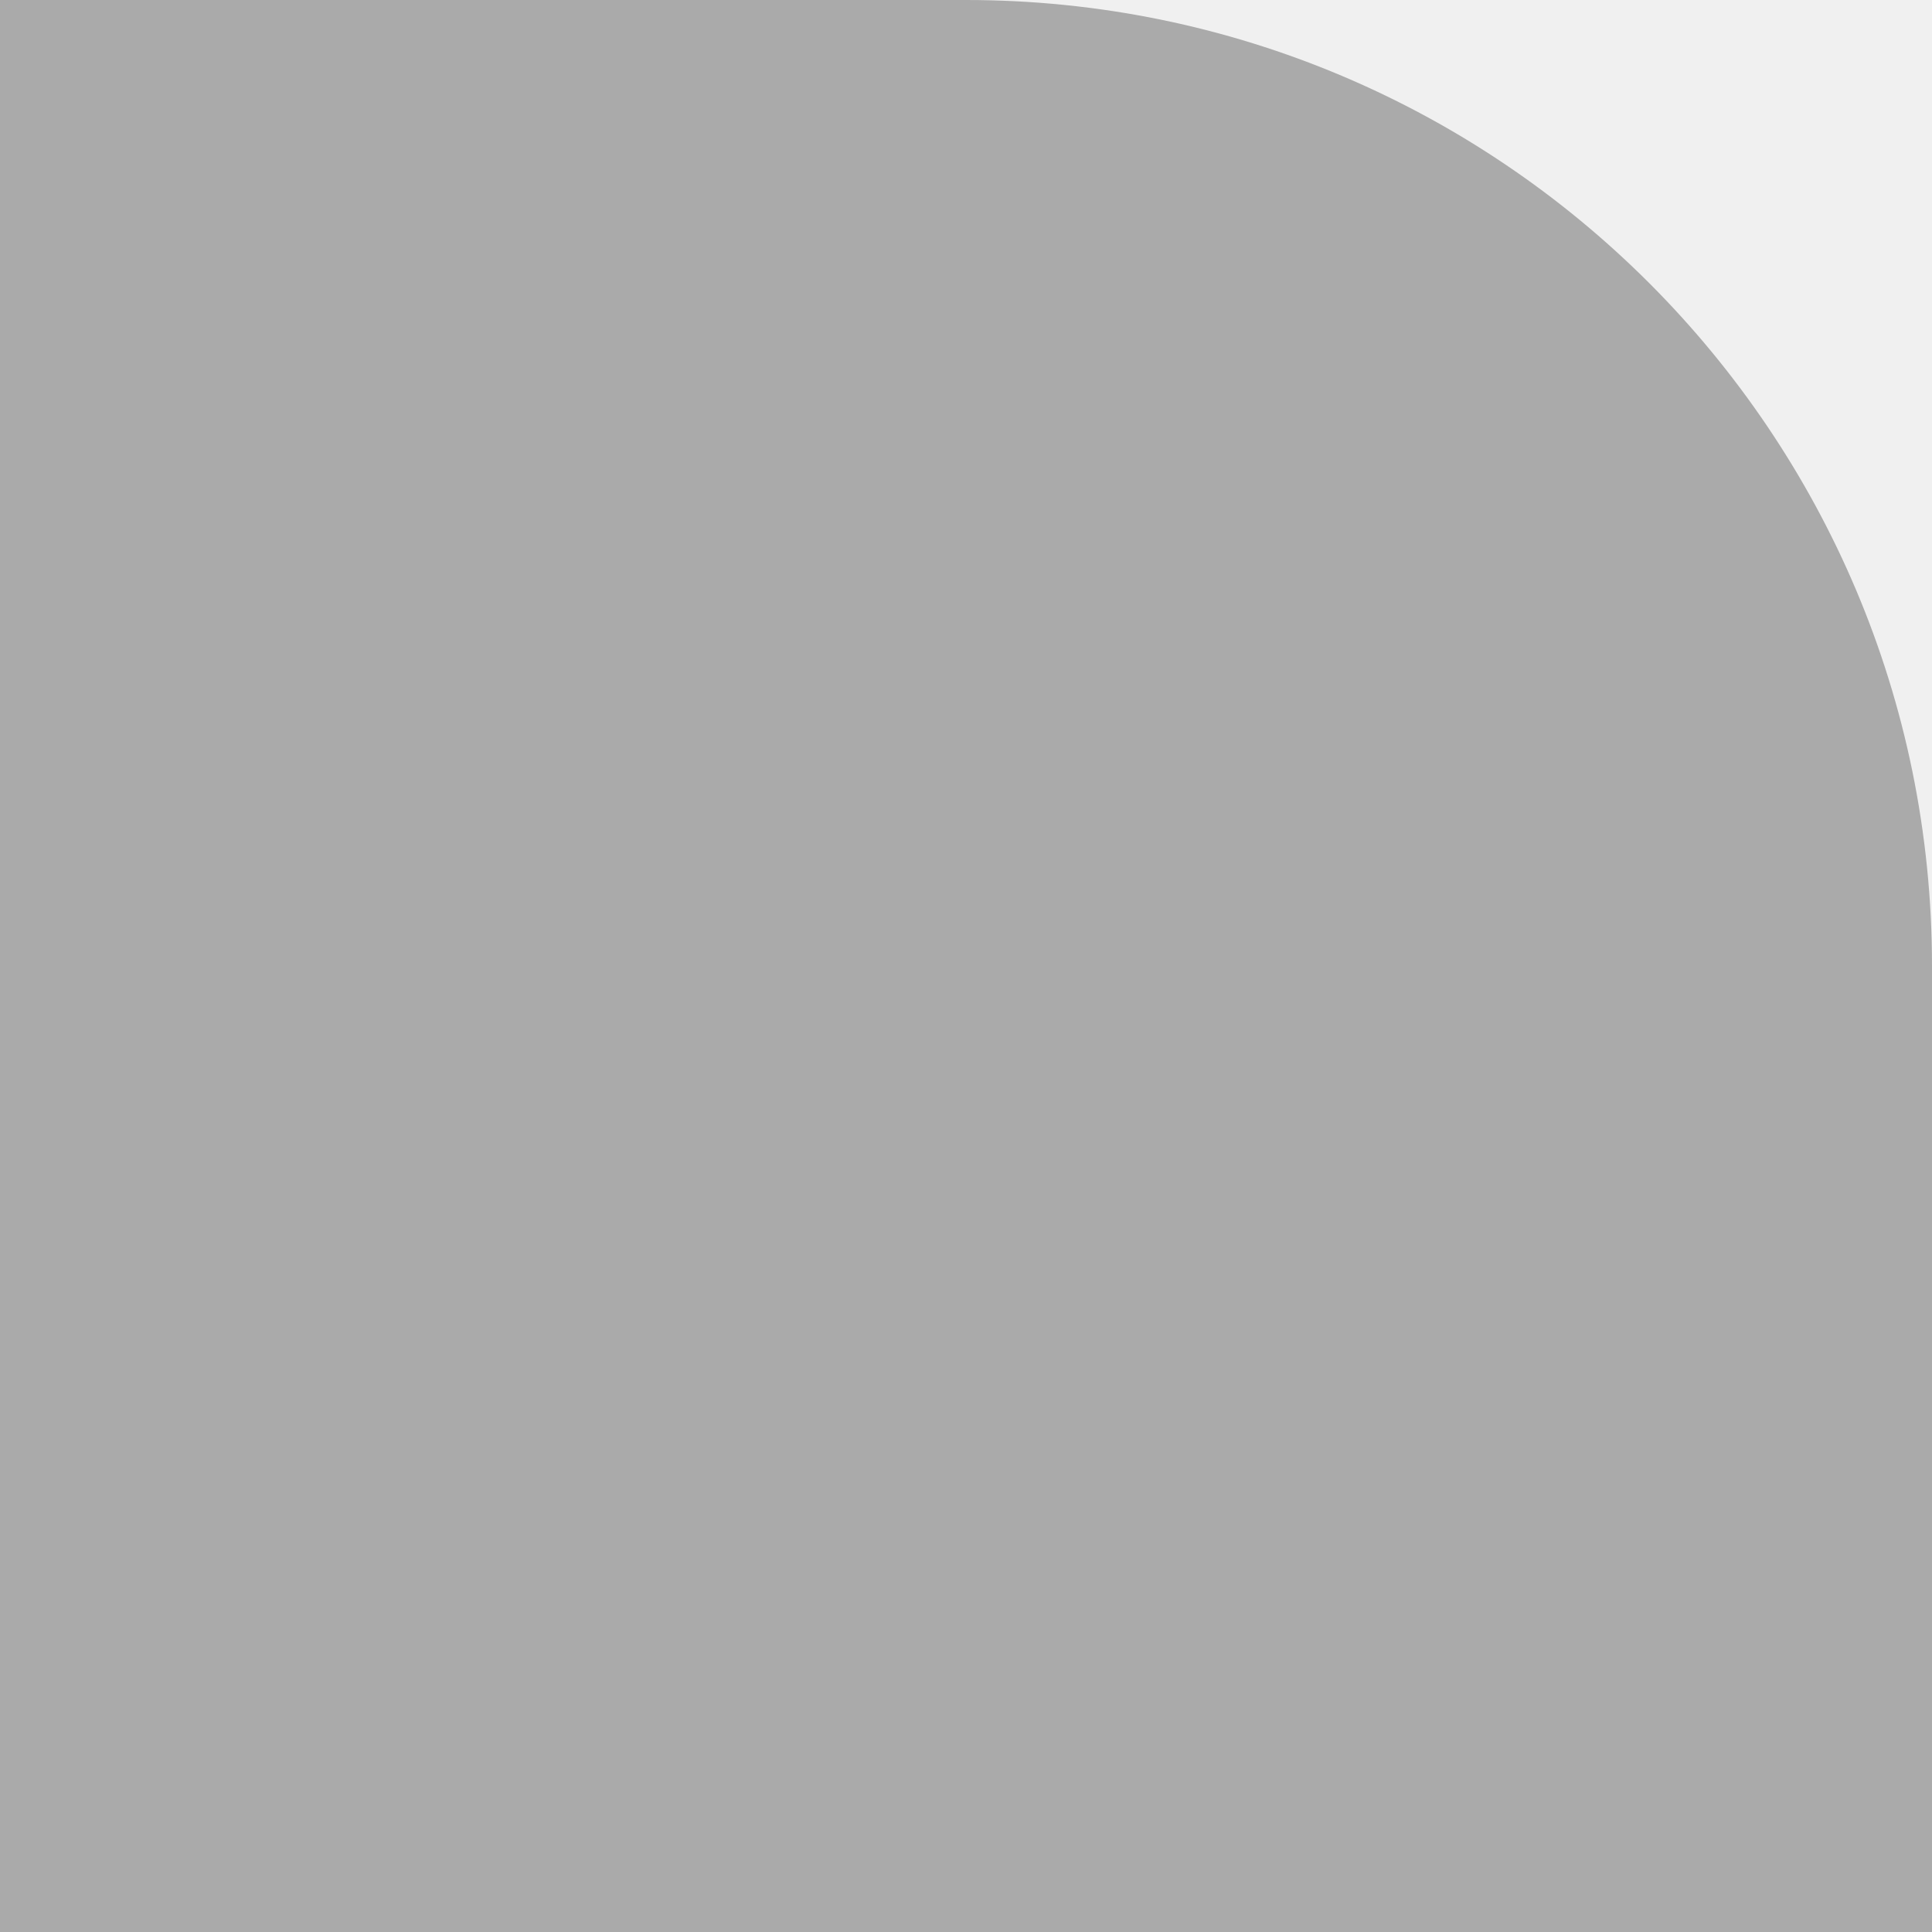
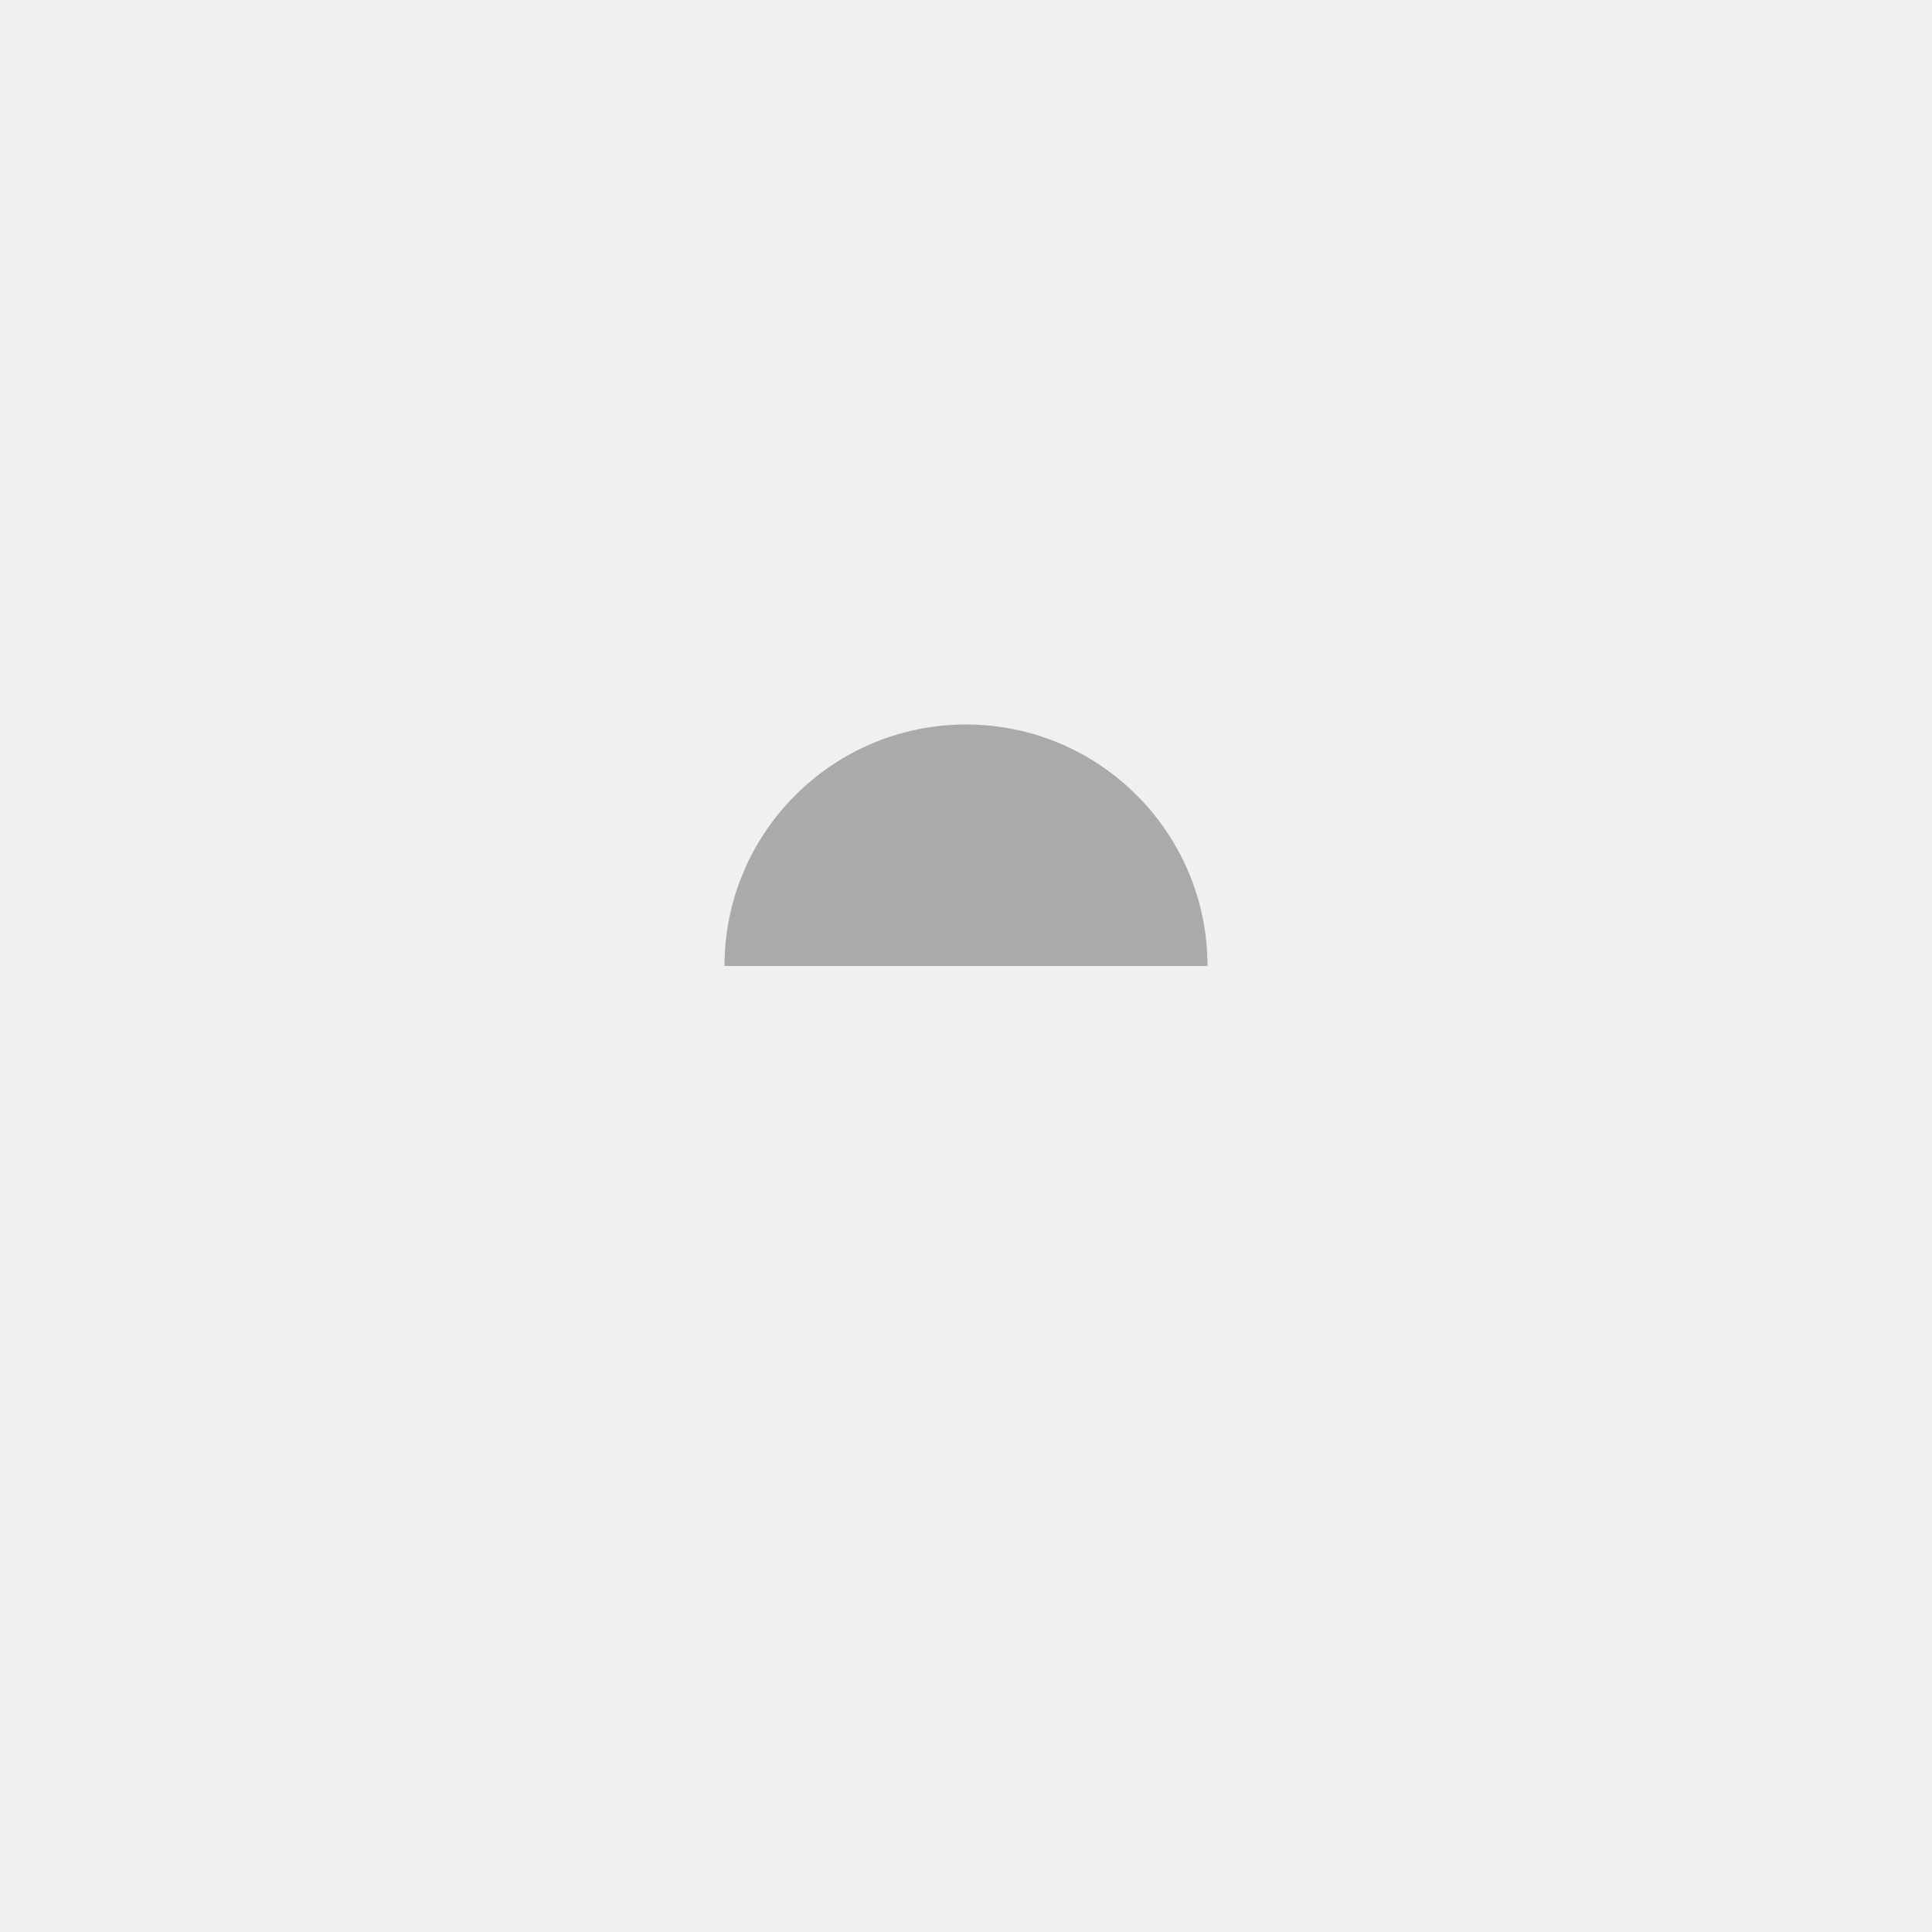
<svg xmlns="http://www.w3.org/2000/svg" version="1.1" id="layer1" x="0px" y="0px" viewBox="0 0 200 200" enable-background="new 0 0 200 200" xml:space="preserve">
  <g>
    <rect class="color1" fill="#FFFFFF" fill-opacity="0" width="200" height="200" />
-     <path class="color0" fill="#AAAAAA" d="M100,0H0v200h200V100C200,44.771,155.229,0,100,0z" />
+     <path class="color0" fill="#AAAAAA" d="M125,100L125,100c0-13.8-11.2-25-25-25c-13.8,0-25,11.2-25,25l0,0H125z" />
  </g>
</svg>
